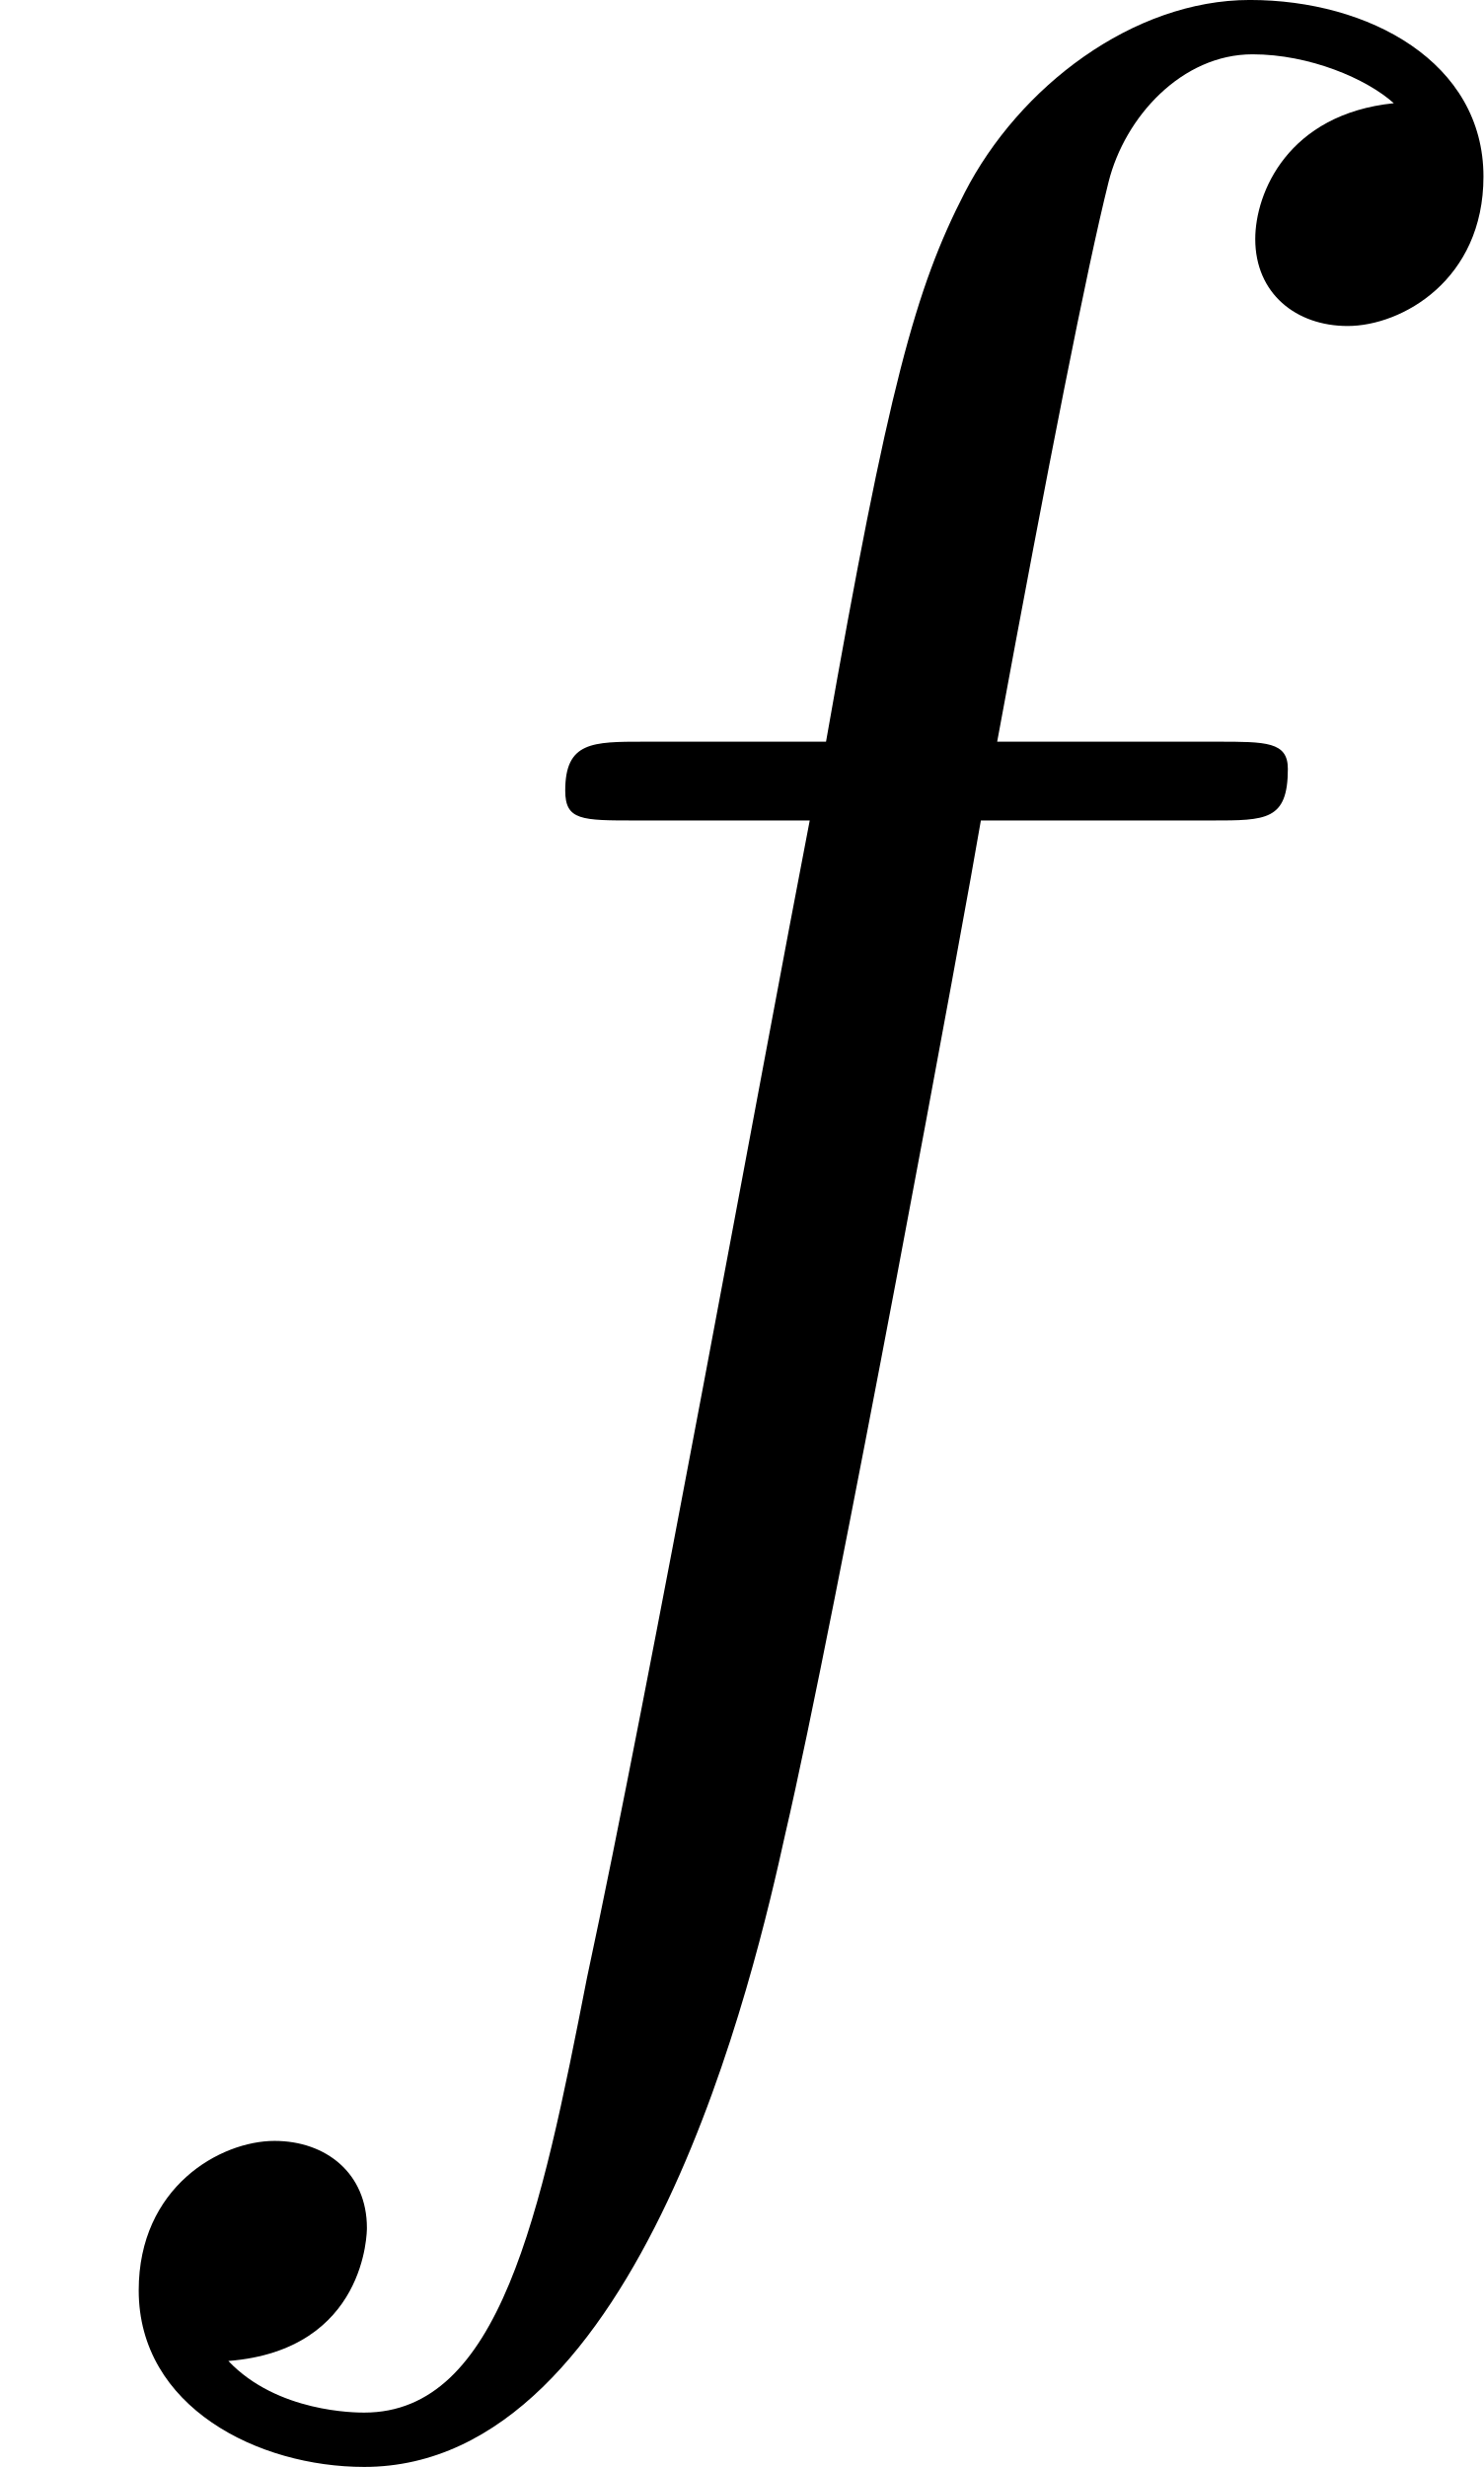
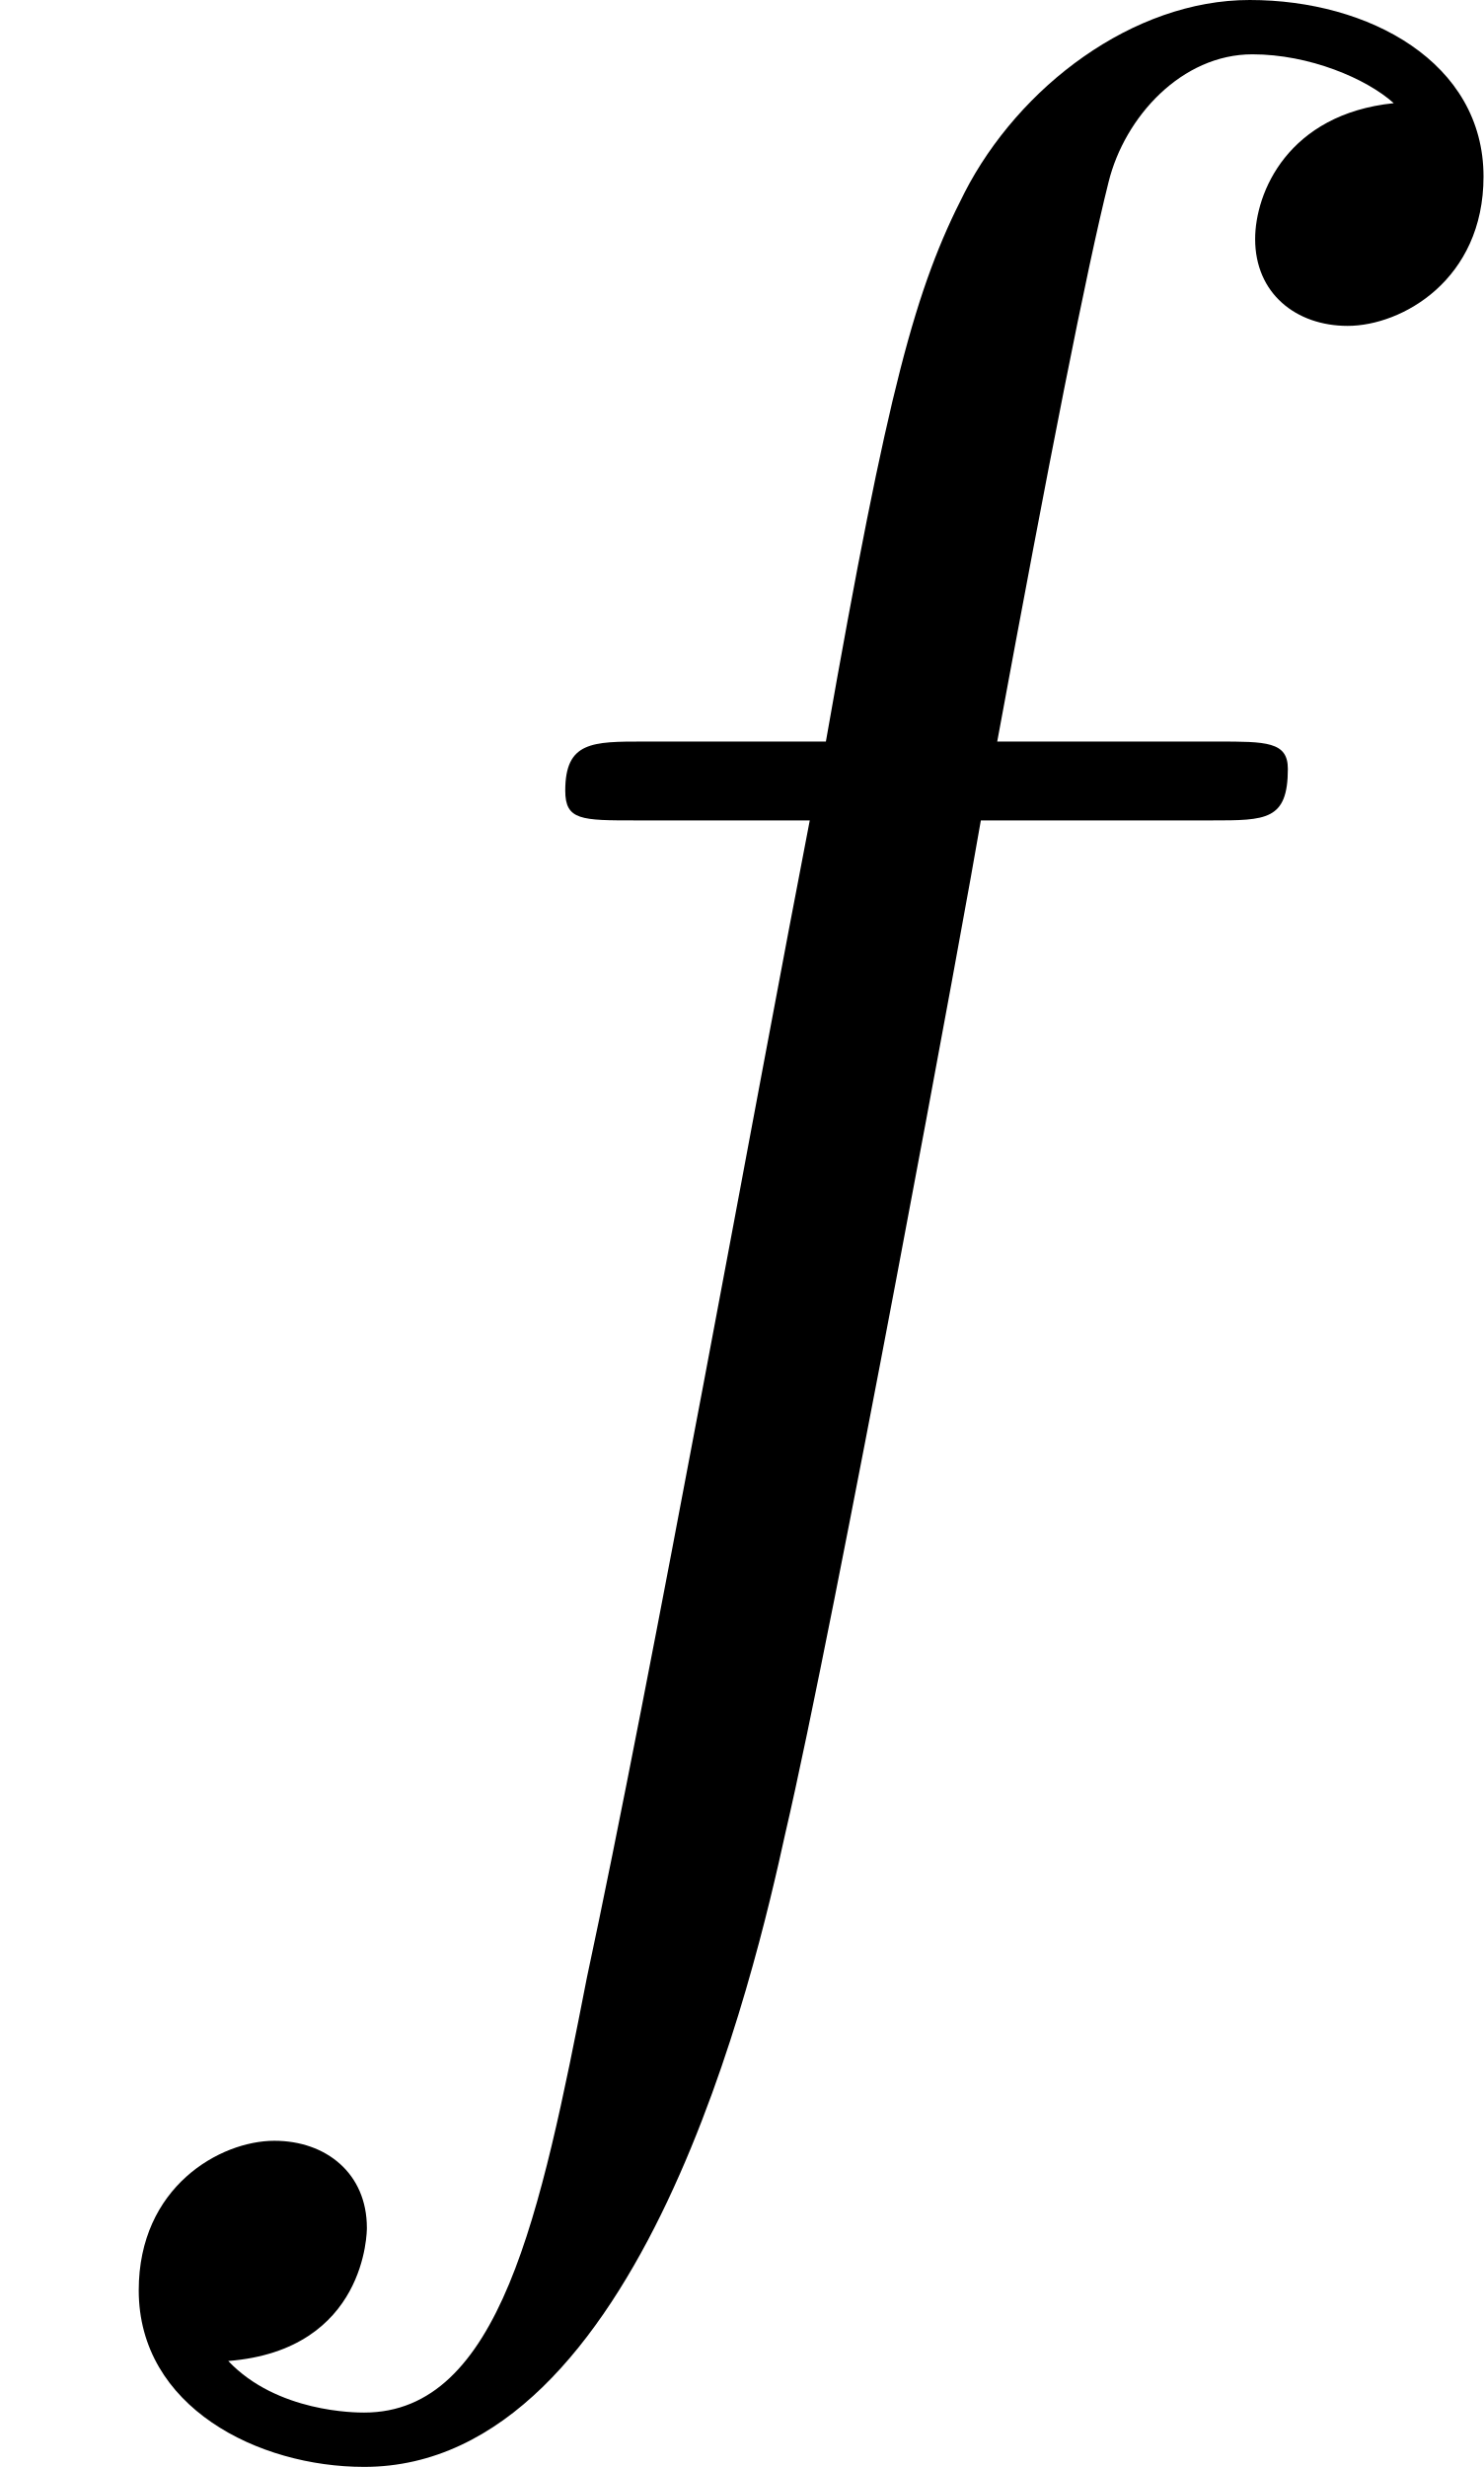
<svg xmlns="http://www.w3.org/2000/svg" xmlns:xlink="http://www.w3.org/1999/xlink" height="21.711pt" version="1.1" viewBox="459.205 143.566 13.055 21.711" width="13.055pt">
  <defs>
-     <path d="M5.352 -4.824C5.592 -4.824 5.688 -4.824 5.688 -5.052C5.688 -5.172 5.592 -5.172 5.376 -5.172H4.404C4.632 -6.408 4.8 -7.26 4.896 -7.644C4.968 -7.932 5.22 -8.208 5.532 -8.208C5.784 -8.208 6.036 -8.1 6.156 -7.992C5.688 -7.944 5.544 -7.596 5.544 -7.392C5.544 -7.152 5.724 -7.008 5.952 -7.008C6.192 -7.008 6.552 -7.212 6.552 -7.668C6.552 -8.172 6.048 -8.448 5.52 -8.448C5.004 -8.448 4.5 -8.064 4.26 -7.596C4.044 -7.176 3.924 -6.744 3.648 -5.172H2.844C2.616 -5.172 2.496 -5.172 2.496 -4.956C2.496 -4.824 2.568 -4.824 2.808 -4.824H3.576C3.36 -3.708 2.868 -0.996 2.592 0.288C2.388 1.332 2.208 2.208 1.608 2.208C1.572 2.208 1.224 2.208 1.008 1.98C1.62 1.932 1.62 1.404 1.62 1.392C1.62 1.152 1.44 1.008 1.212 1.008C0.972 1.008 0.612 1.212 0.612 1.668C0.612 2.184 1.14 2.448 1.608 2.448C2.832 2.448 3.336 0.252 3.468 -0.348C3.684 -1.272 4.272 -4.464 4.332 -4.824H5.352Z" id="g0-102" />
+     <path d="M5.332 -4.806C5.571 -4.806 5.667 -4.806 5.667 -5.033C5.667 -5.153 5.571 -5.153 5.356 -5.153H4.388C4.615 -6.384 4.782 -7.233 4.878 -7.615C4.949 -7.902 5.2 -8.177 5.511 -8.177C5.762 -8.177 6.013 -8.07 6.133 -7.962C5.667 -7.914 5.523 -7.568 5.523 -7.364C5.523 -7.125 5.703 -6.982 5.93 -6.982C6.169 -6.982 6.528 -7.185 6.528 -7.639C6.528 -8.141 6.025 -8.416 5.499 -8.416C4.985 -8.416 4.483 -8.034 4.244 -7.568C4.029 -7.149 3.909 -6.719 3.634 -5.153H2.833C2.606 -5.153 2.487 -5.153 2.487 -4.937C2.487 -4.806 2.558 -4.806 2.798 -4.806H3.563C3.347 -3.694 2.857 -0.992 2.582 0.287C2.379 1.327 2.2 2.2 1.602 2.2C1.566 2.2 1.219 2.2 1.004 1.973C1.614 1.925 1.614 1.399 1.614 1.387C1.614 1.148 1.435 1.004 1.207 1.004C0.968 1.004 0.61 1.207 0.61 1.662C0.61 2.176 1.136 2.439 1.602 2.439C2.821 2.439 3.324 0.251 3.455 -0.347C3.67 -1.267 4.256 -4.447 4.316 -4.806H5.332Z" id="g0-102" />
  </defs>
-   <g id="page1" transform="matrix(1.99253 0 0 1.99253 0 0)">
-     <use x="230.464" xlink:href="#g0-102" y="80.5" />
+   <g id="page1" transform="matrix(2 0 0 2 0 0)">
+     <use x="229.603" xlink:href="#g0-102" y="80.199" />
  </g>
</svg>
